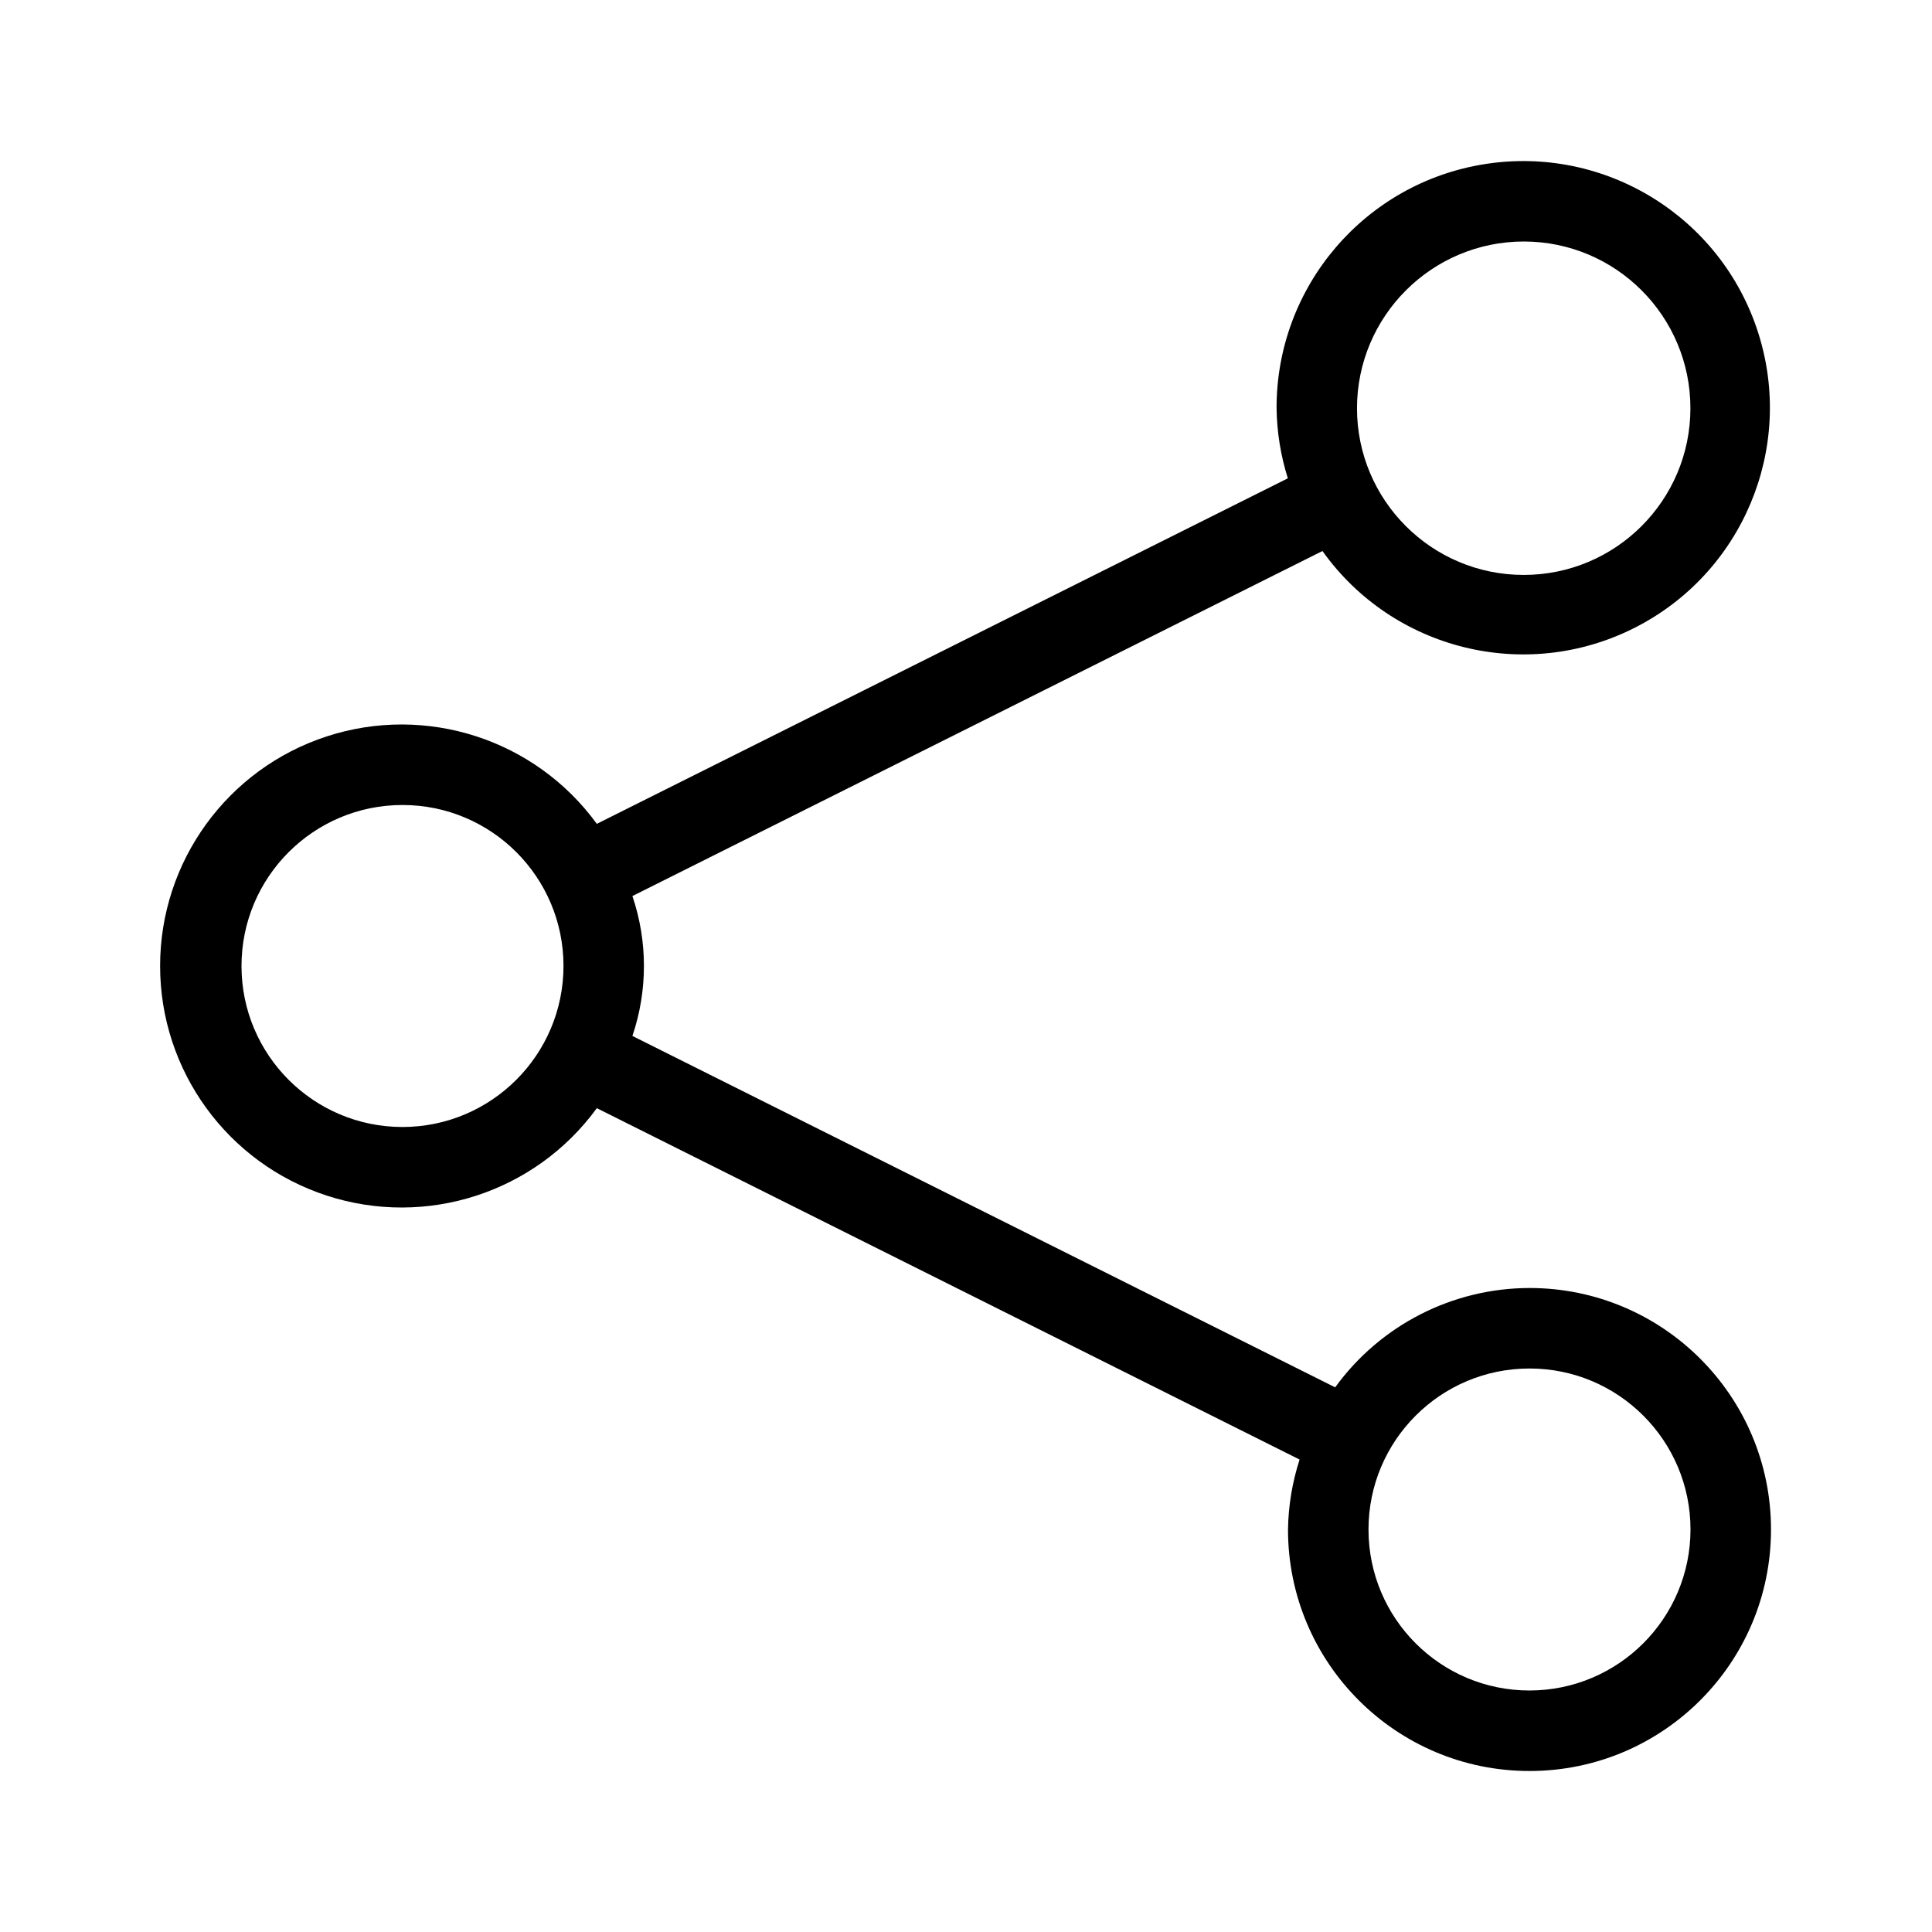
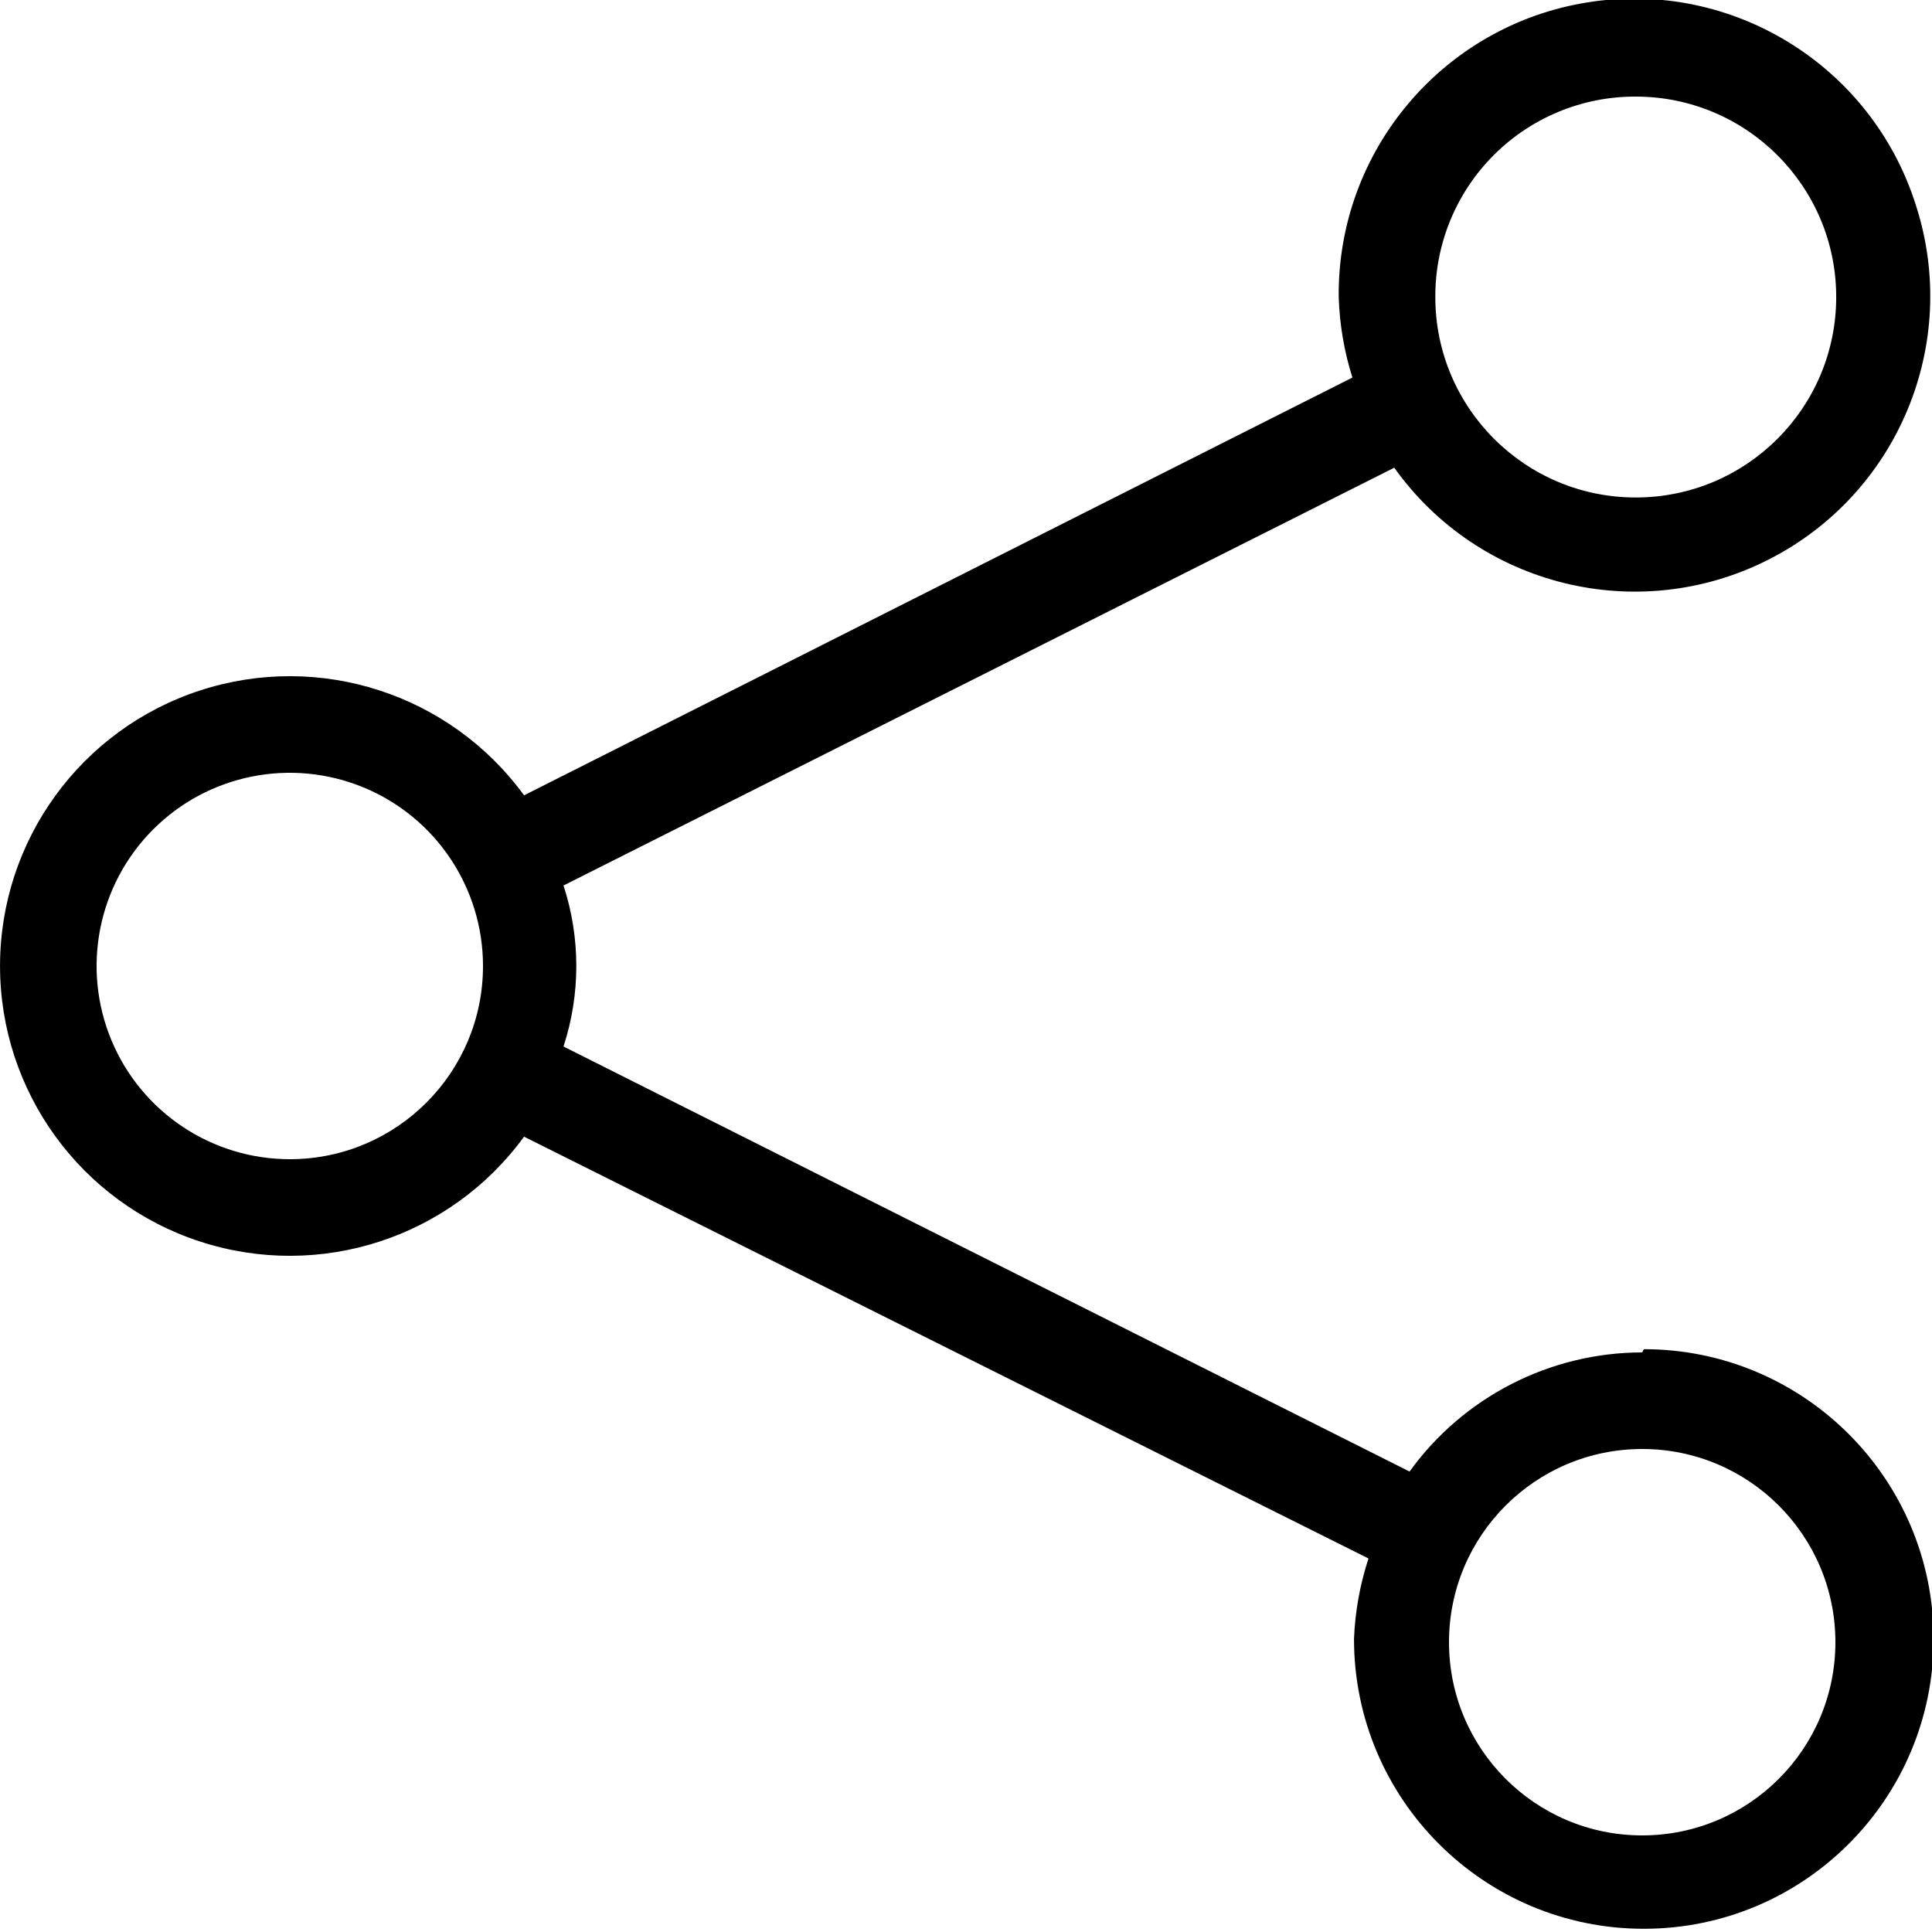
<svg xmlns="http://www.w3.org/2000/svg" viewBox="0 0 24 24">
-   <path d="M19 16a2.988 2.988 0 00-2.414 1.234l-8.73-4.365a2.71 2.71 0 000-1.738l8.572-4.286a3.064 3.064 0 10-.57-1.774 3.038 3.038 0 00.14.871l-8.584 4.292a3 3 0 100 3.532l8.73 4.365A2.967 2.967 0 0016 19a3 3 0 103-3zm-.071-13a2.071 2.071 0 11-2.072 2.071A2.074 2.074 0 0118.93 3zM5 14a2 2 0 112-2 2.002 2.002 0 01-2 2zm14 7a2 2 0 112-2 2.002 2.002 0 01-2 2z" />
+   <path d="M20.4 16.8a3.57 3.57 0 00-2.89 1.48L7 13a3.22 3.22 0 000-2l10.32-5.19a3.67 3.67 0 006.48-3.26 3.67 3.67 0 00-7.17 1.14 3.71 3.71 0 00.17 1L6.51 9.88a3.6 3.6 0 100 4.24L17 19.36a3.66 3.66 0 00-.18 1 3.6 3.6 0 103.6-3.6zm-.08-15.6a2.49 2.49 0 11-2.49 2.49 2.48 2.48 0 012.49-2.49zM3.61 14.4A2.4 2.4 0 116 12a2.4 2.4 0 01-2.39 2.4zm16.79 8.4a2.4 2.4 0 112.4-2.4 2.4 2.4 0 01-2.4 2.4z" />
</svg>
